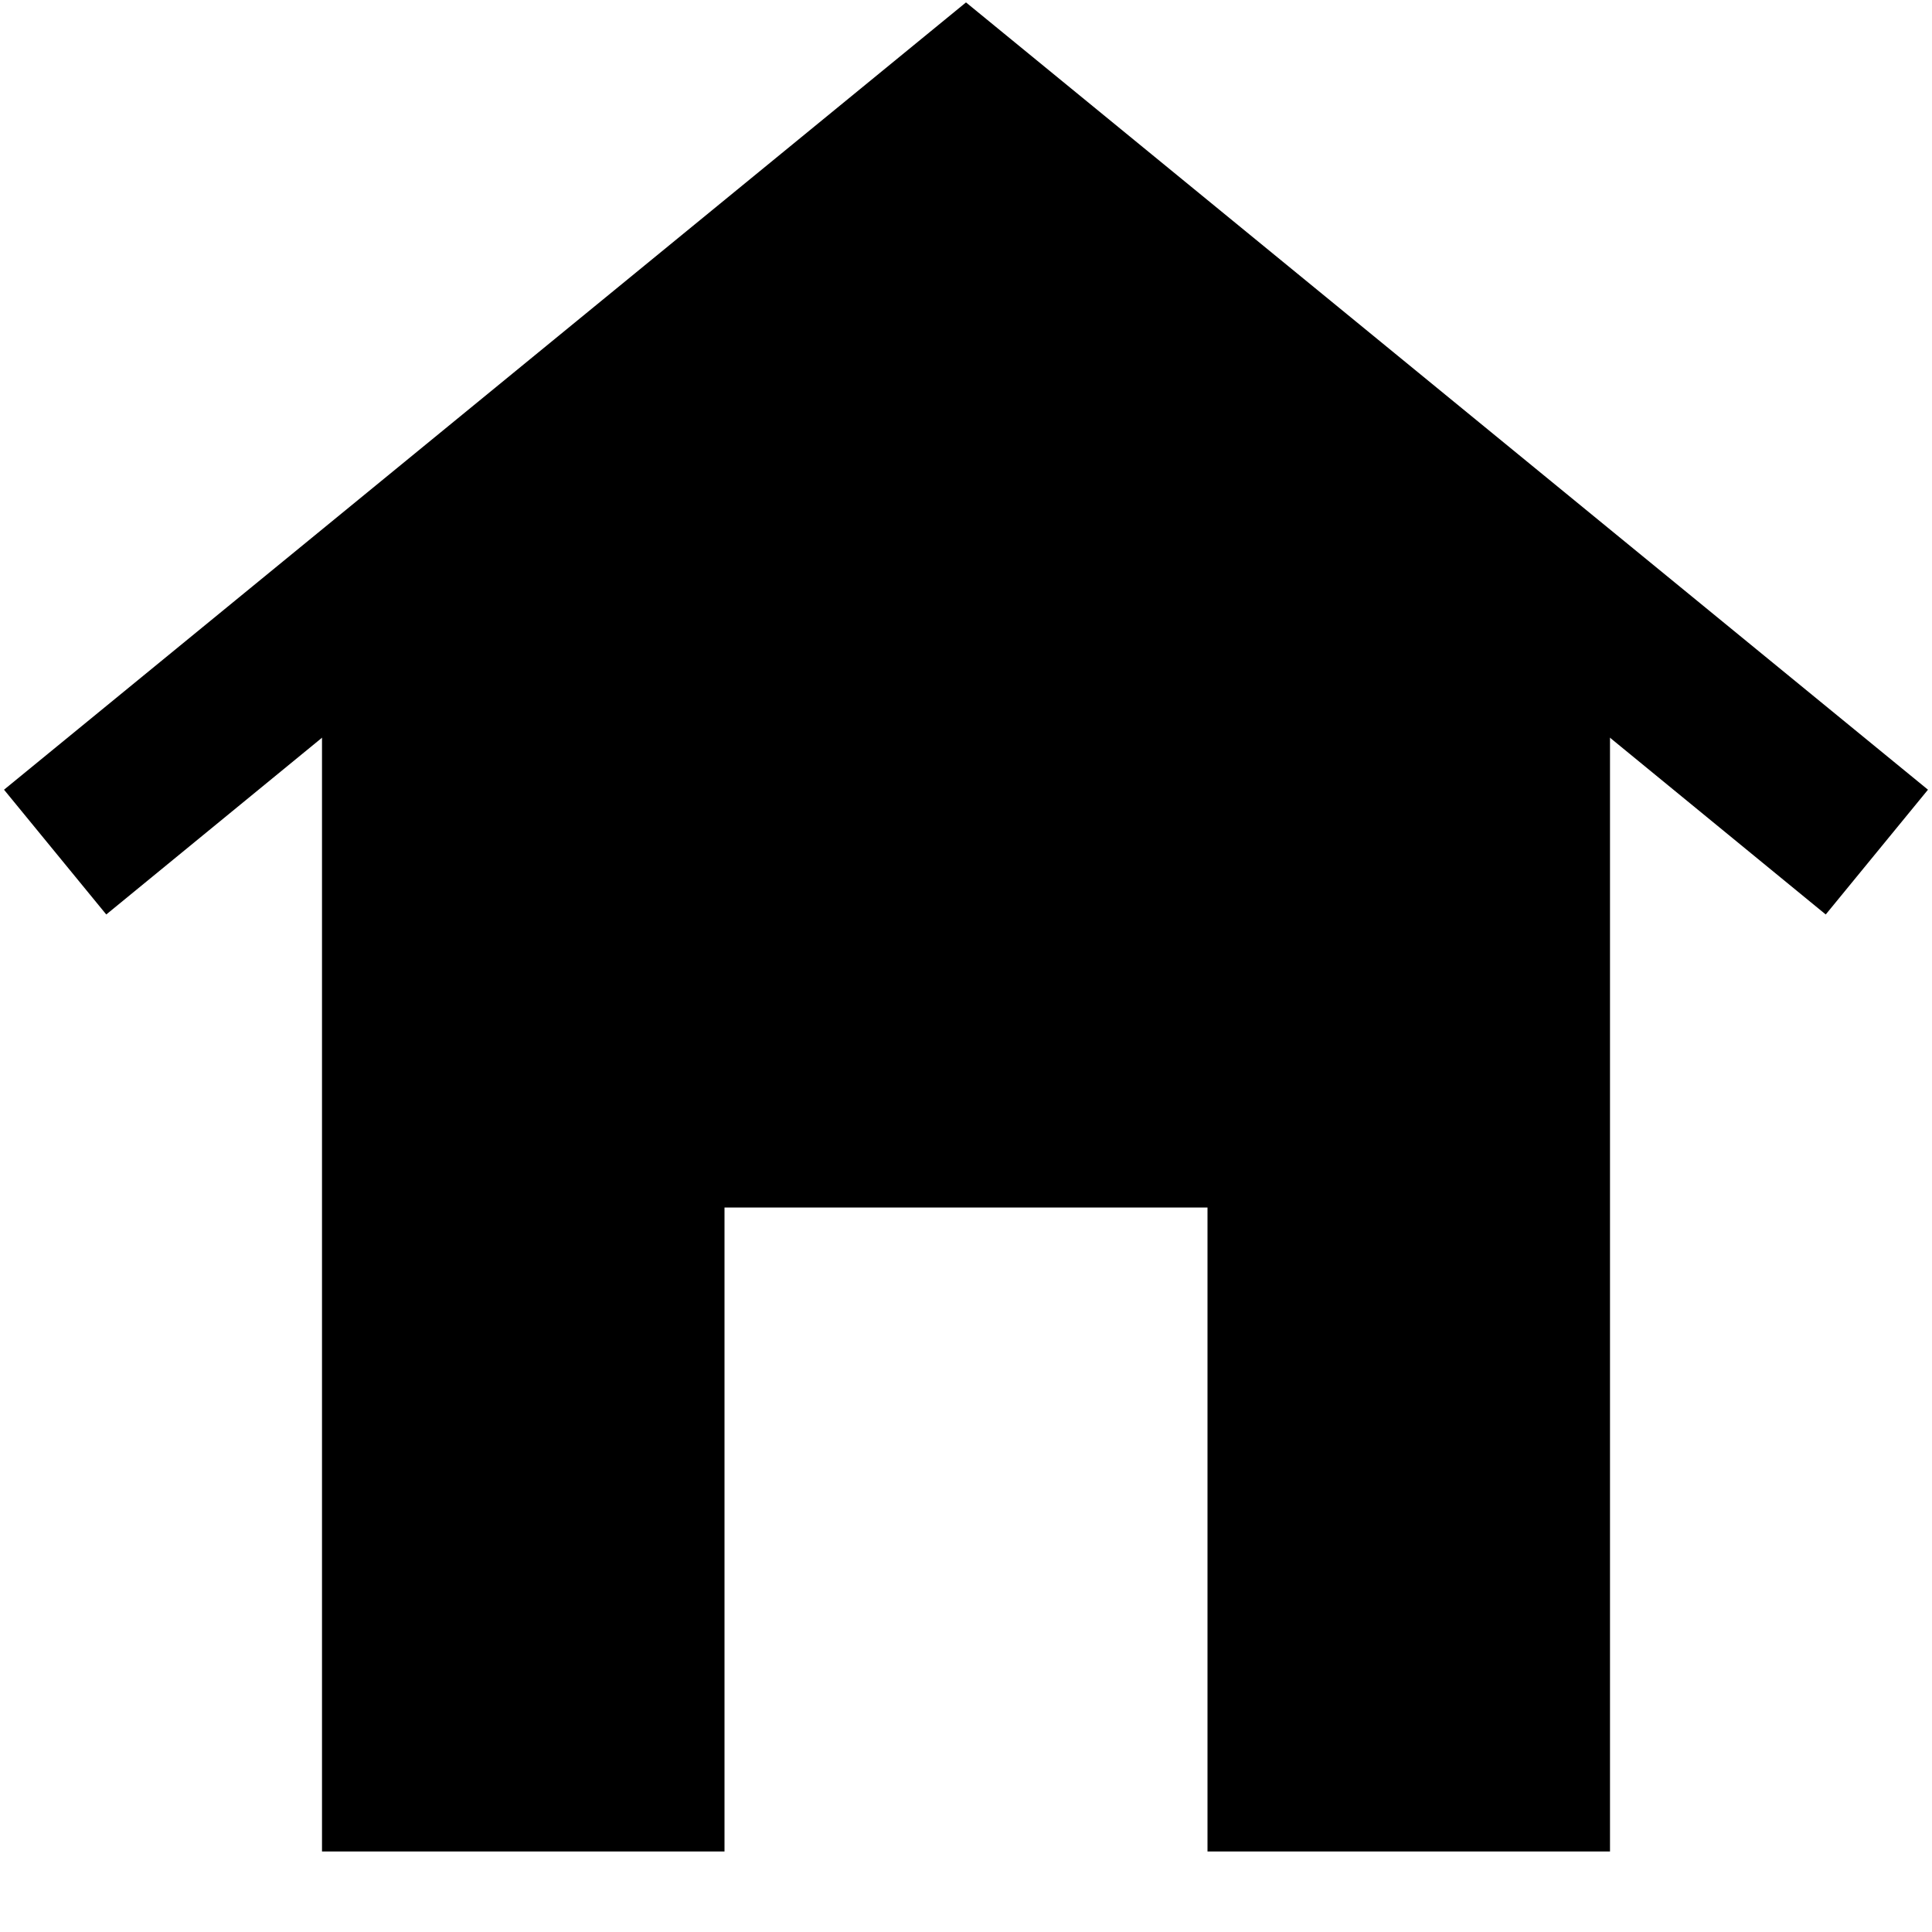
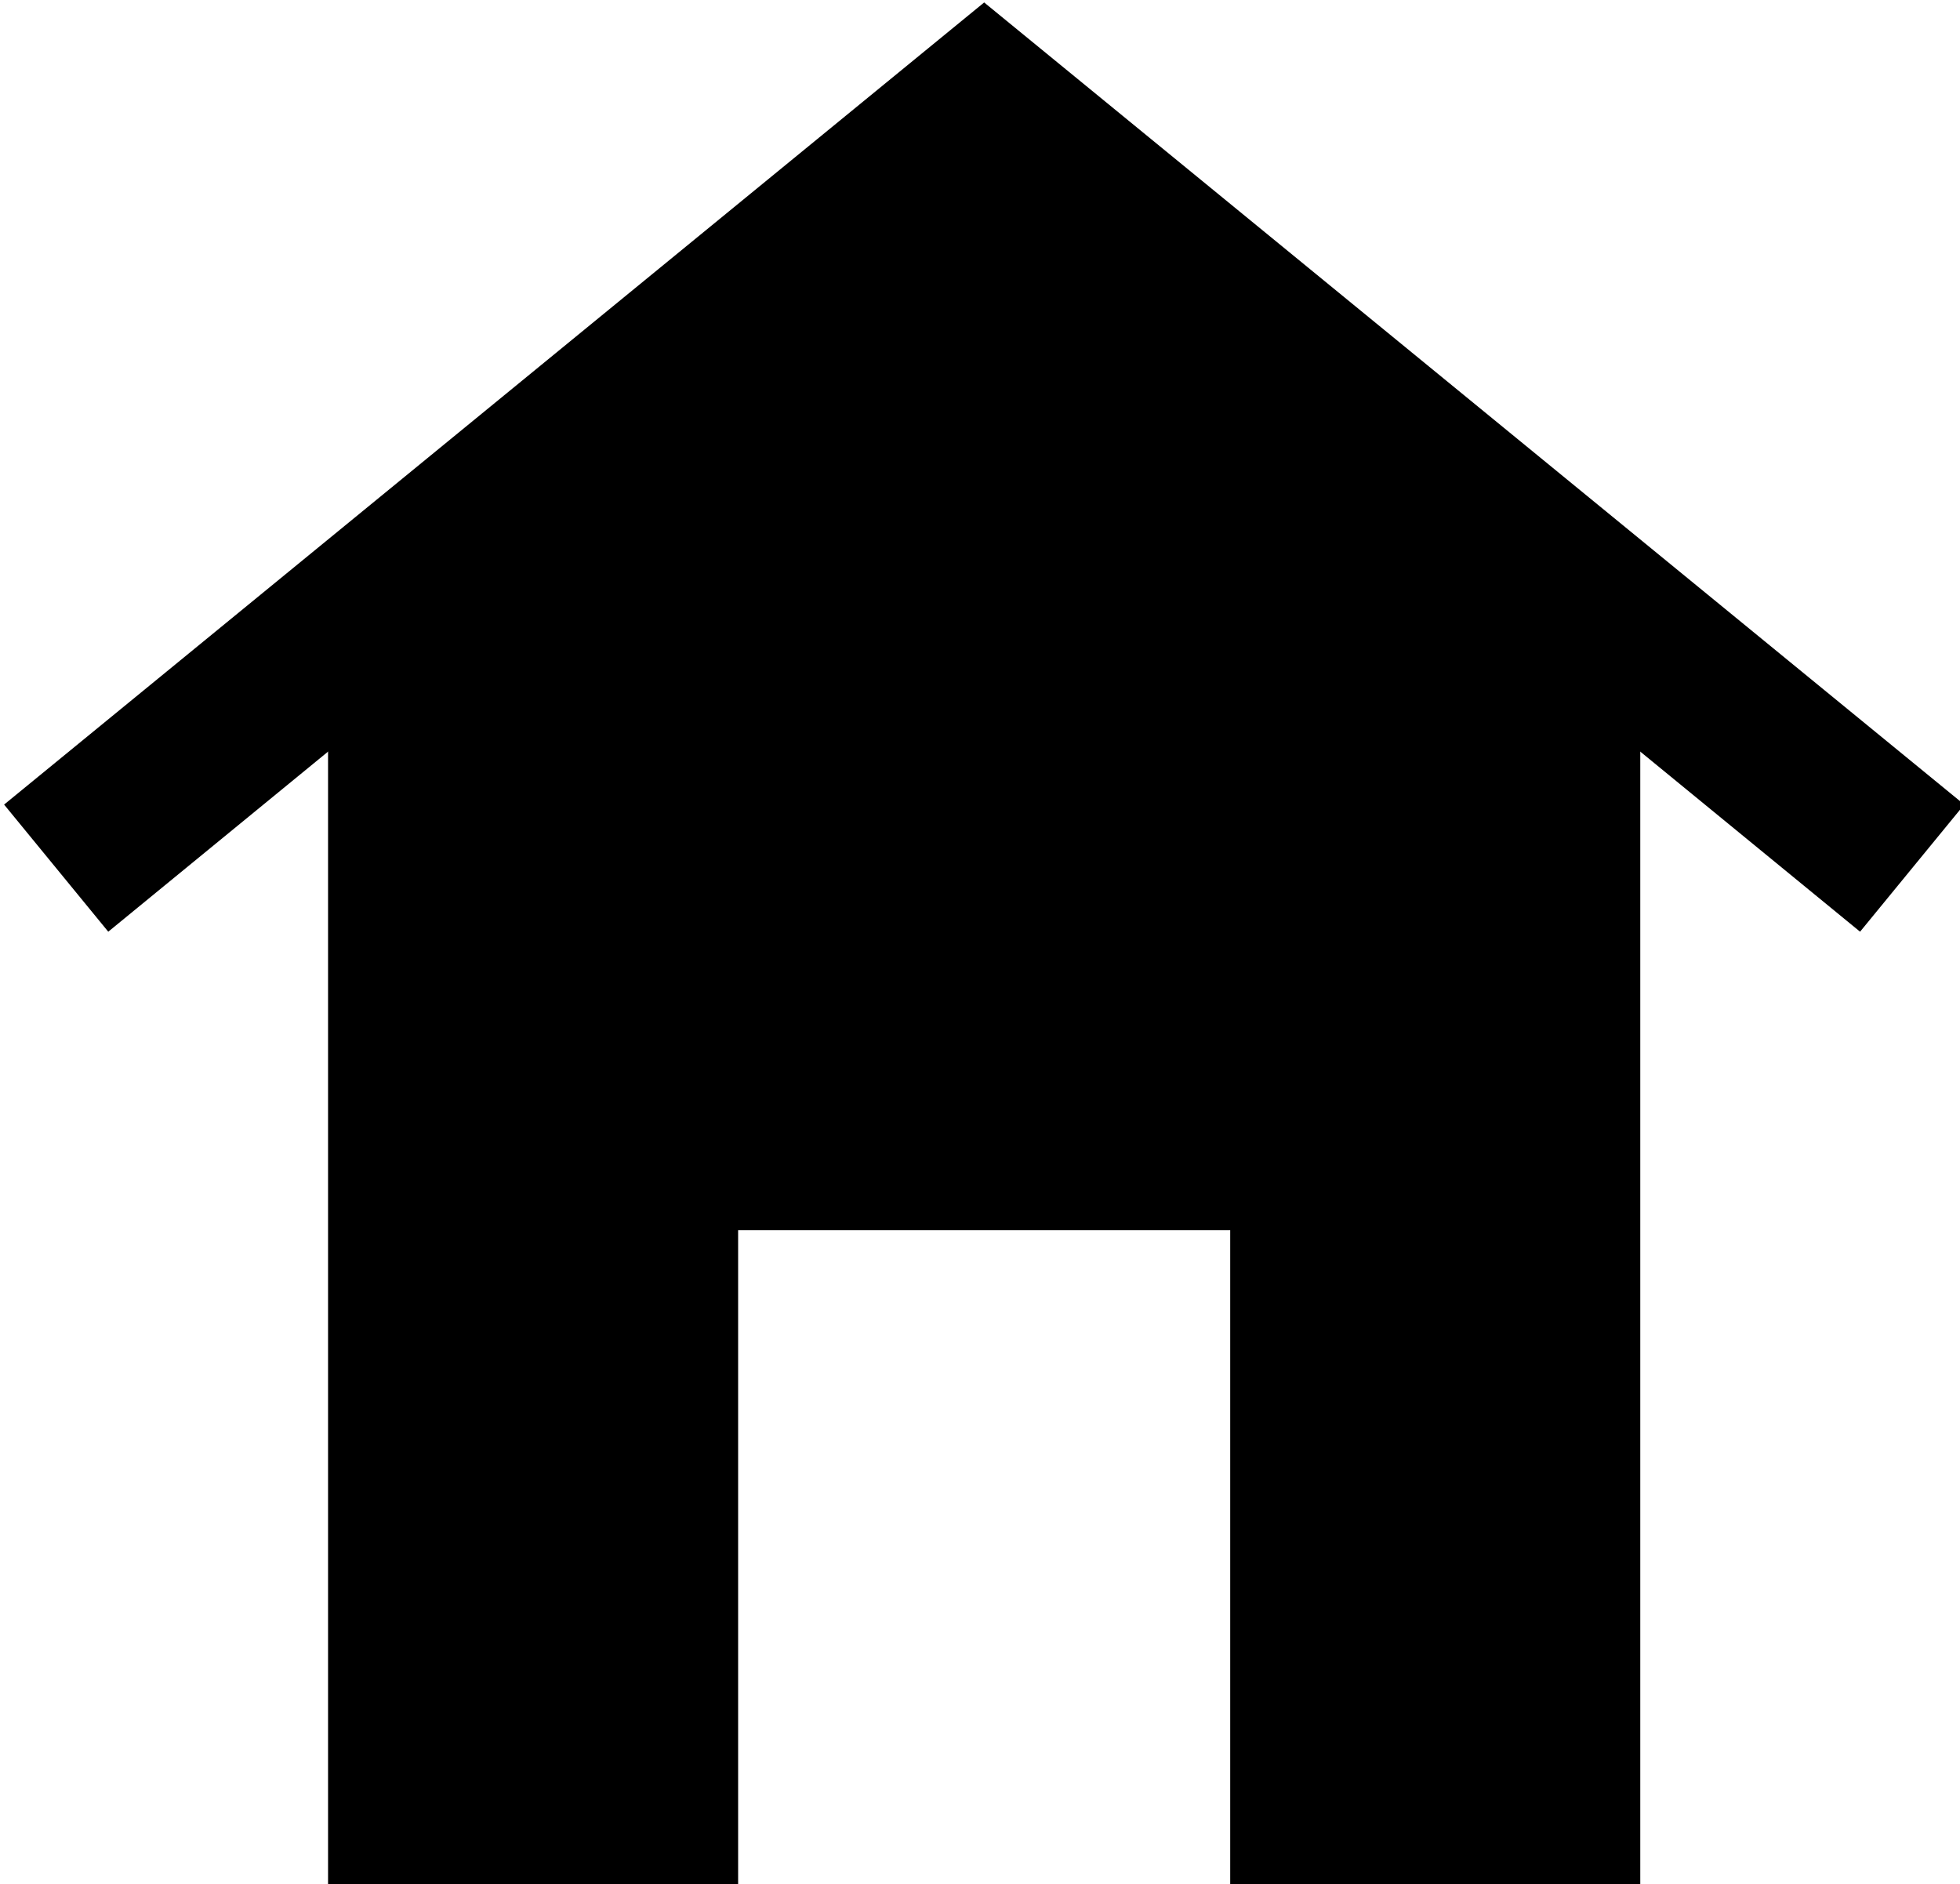
- <svg xmlns="http://www.w3.org/2000/svg" fill="current" height="800px" width="800px" version="1.1" id="Filled_Icons" x="0px" y="0px" viewBox="0 0 24 24" enable-background="new 0 0 24 24" xml:space="preserve">
-   <g id="SVGRepo_bgCarrier" stroke-width="0" />
-   <g id="SVGRepo_iconCarrier">
-     <g id="Home-Filled">
-       <path d="M22.68,11.36L12,2.61L1.32,11.36L0.05,9.81L12,0.03l11.95,9.78L22.68,11.36z" />
-       <path d="M20,8v1v14h-5v-8H9v8H4v-6.58V9V8l8-6.68L20,8z" />
-     </g>
+ <svg fill="current">
+   <g id="Home-Filled">
+     <path d="M22.68,11.36L12,2.61L1.32,11.36L0.05,9.81L12,0.03l11.95,9.78L22.68,11.36z" />
+     <path d="M20,8v1v14h-5v-8H9v8H4v-6.58V9V8l8-6.68L20,8z" />
  </g>
</svg>
